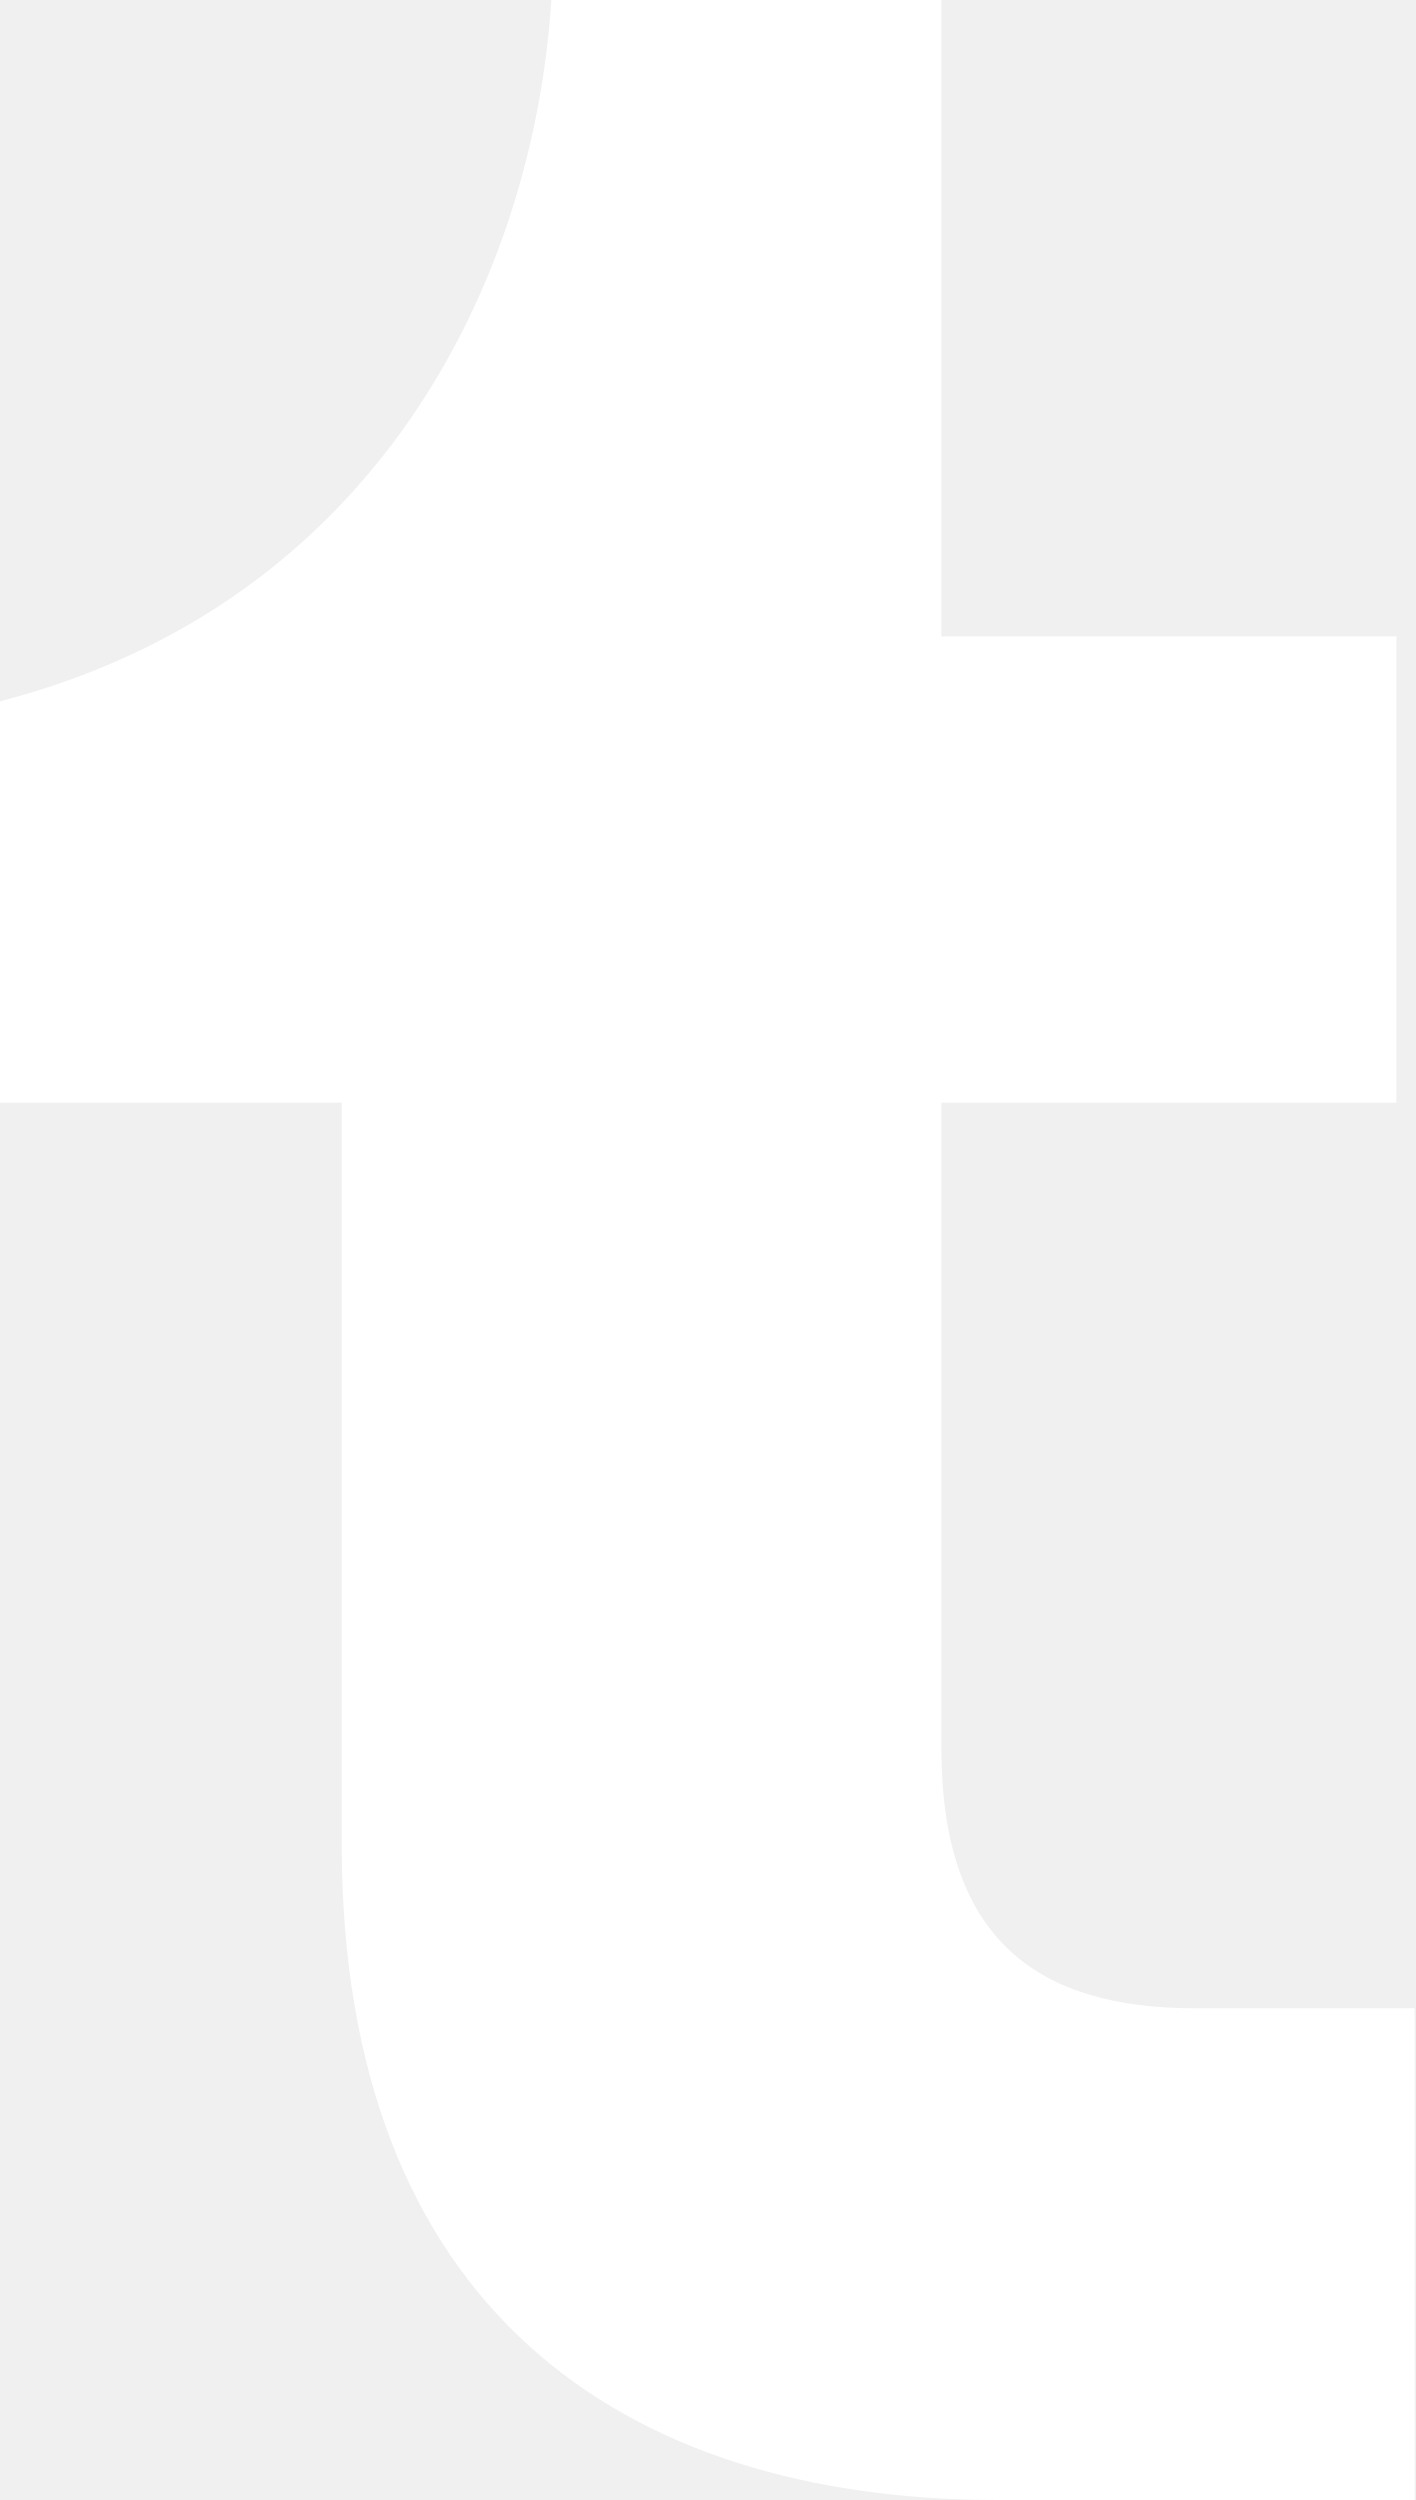
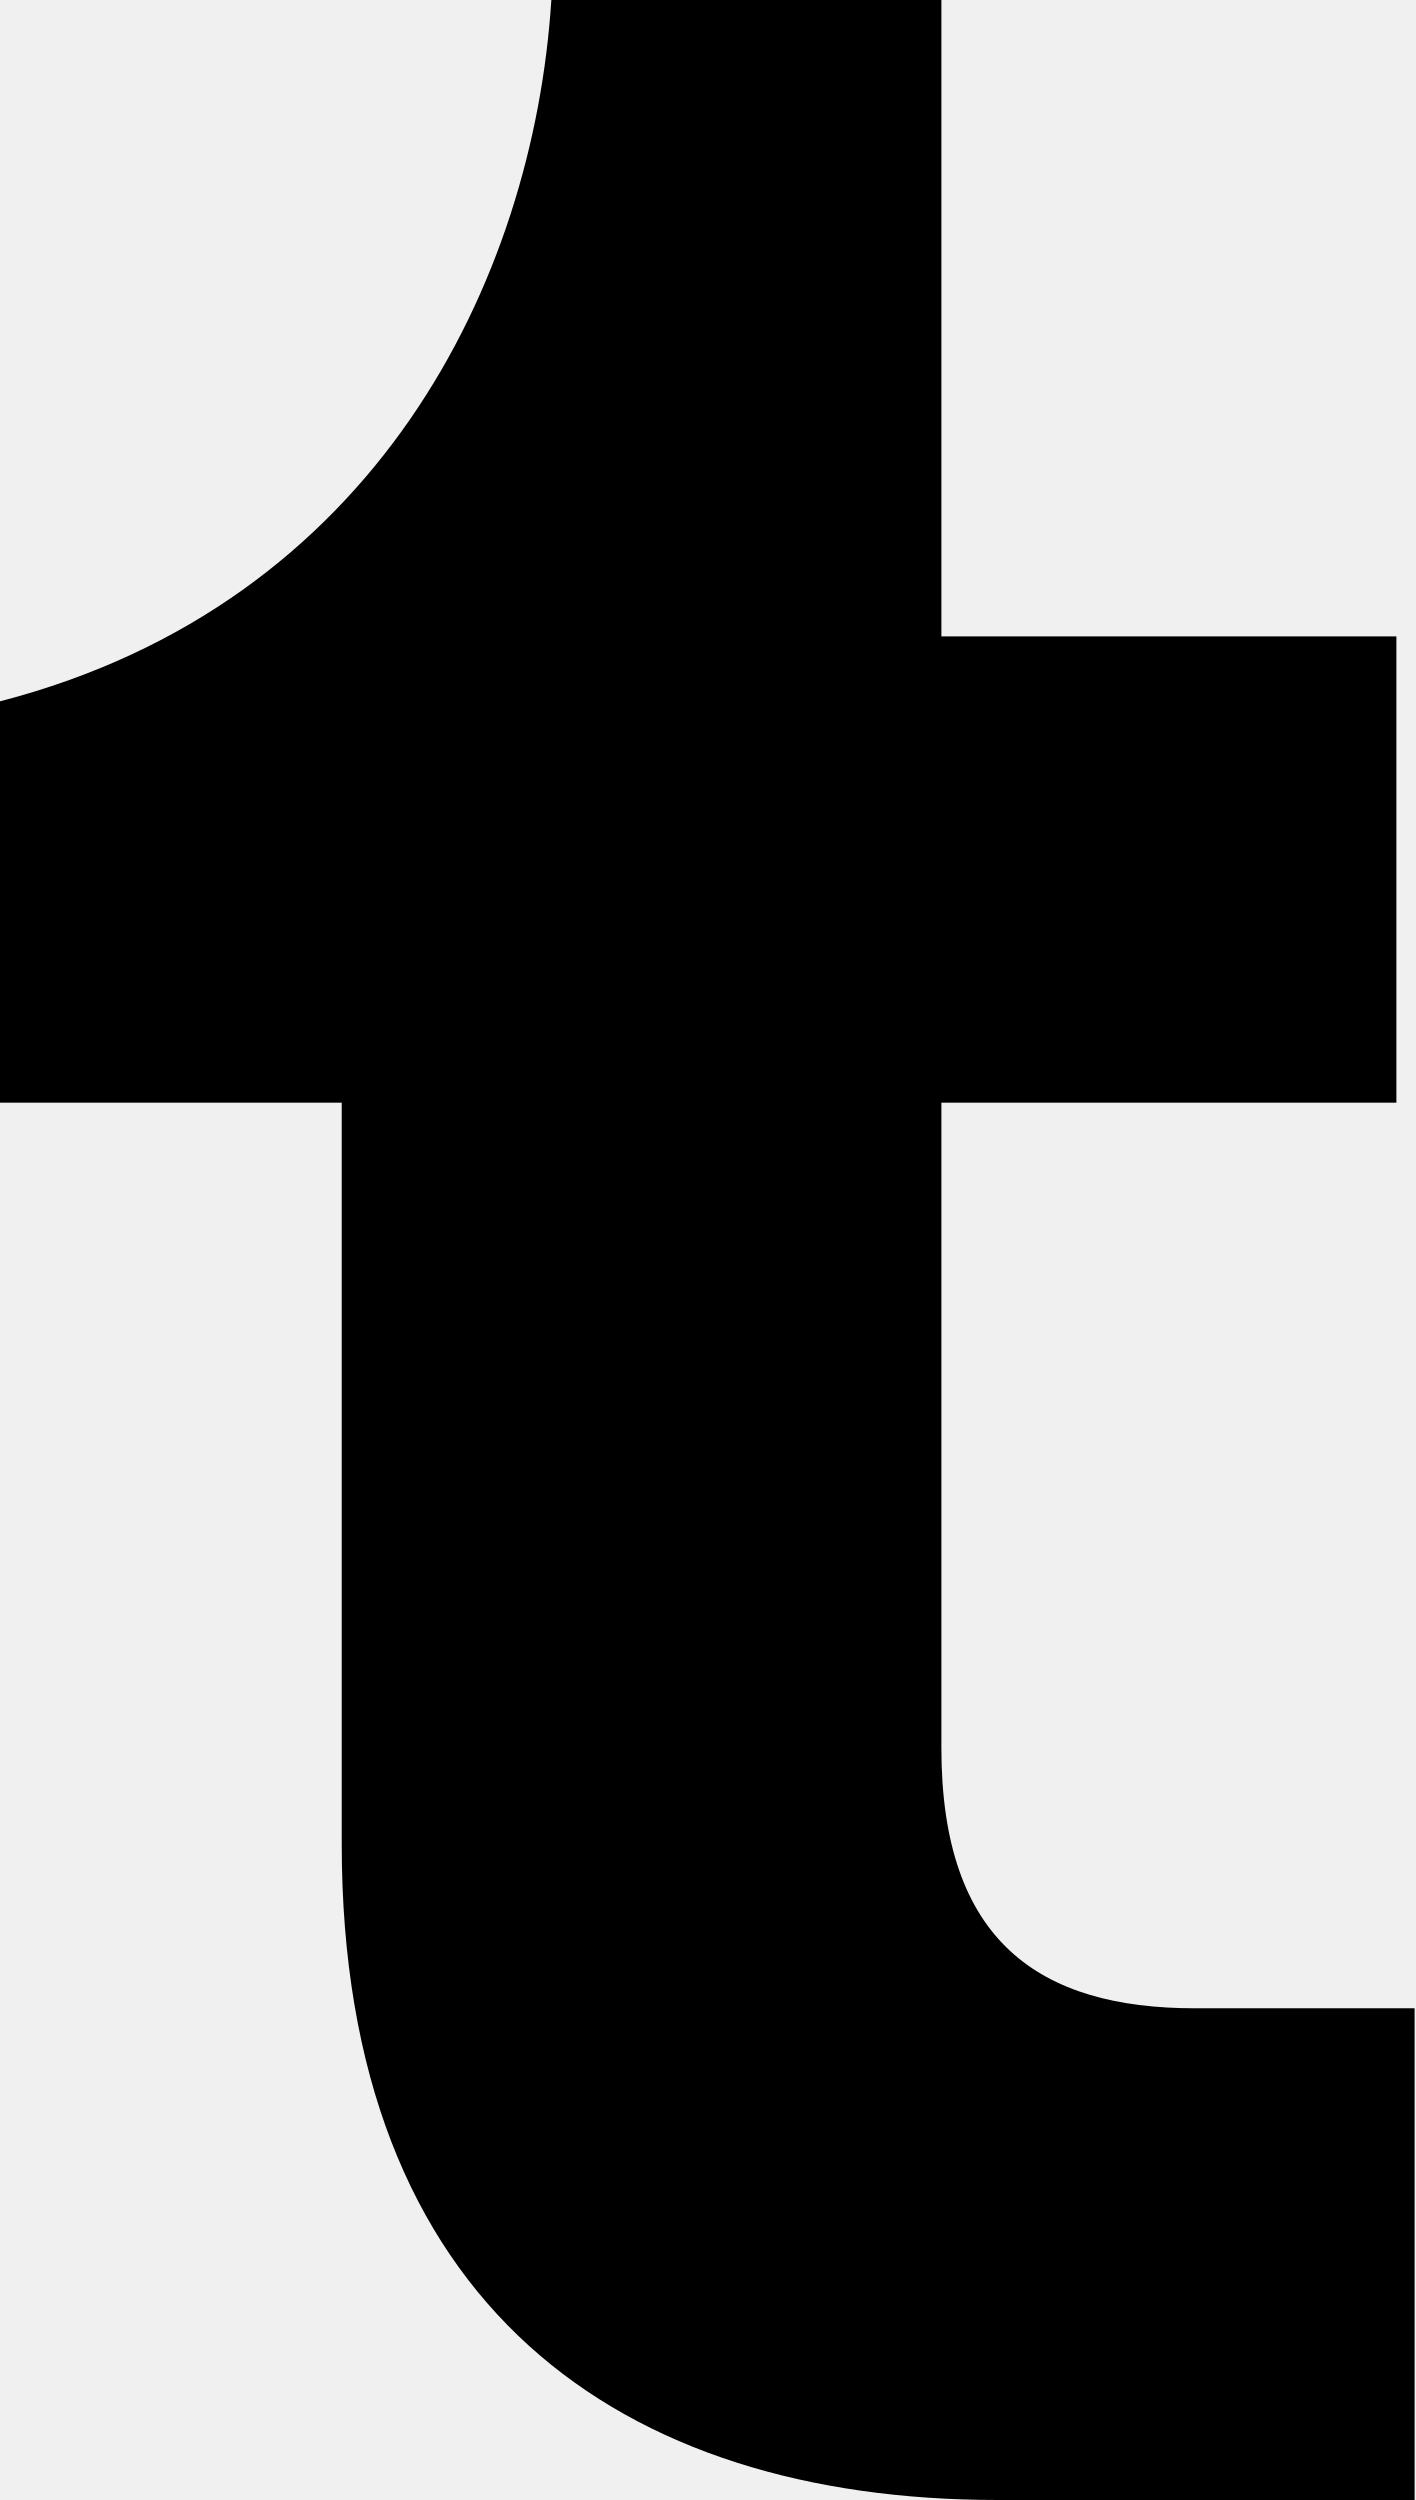
<svg xmlns="http://www.w3.org/2000/svg" viewBox="0 0 90.21 159.34">
  <g id="Layer_2" data-name="Layer 2">
    <g id="Layer_1-2" data-name="Layer 1">
-       <path fill="white" d="M63.6,159.34c-24,0-41.82-12.33-41.82-41.82V70.28H0V44.7C24,38.48,34,17.86,35.14,0H60V40.56h29V70.28H60v41.13C60,123.74,66.25,128,76.16,128h14v31.34Z" />
+       <path fill="b3afaf" d="M63.6,159.34c-24,0-41.82-12.33-41.82-41.82V70.28H0V44.7C24,38.48,34,17.86,35.14,0H60V40.56h29V70.28H60v41.13C60,123.74,66.25,128,76.16,128h14v31.34Z" />
    </g>
  </g>
</svg>
